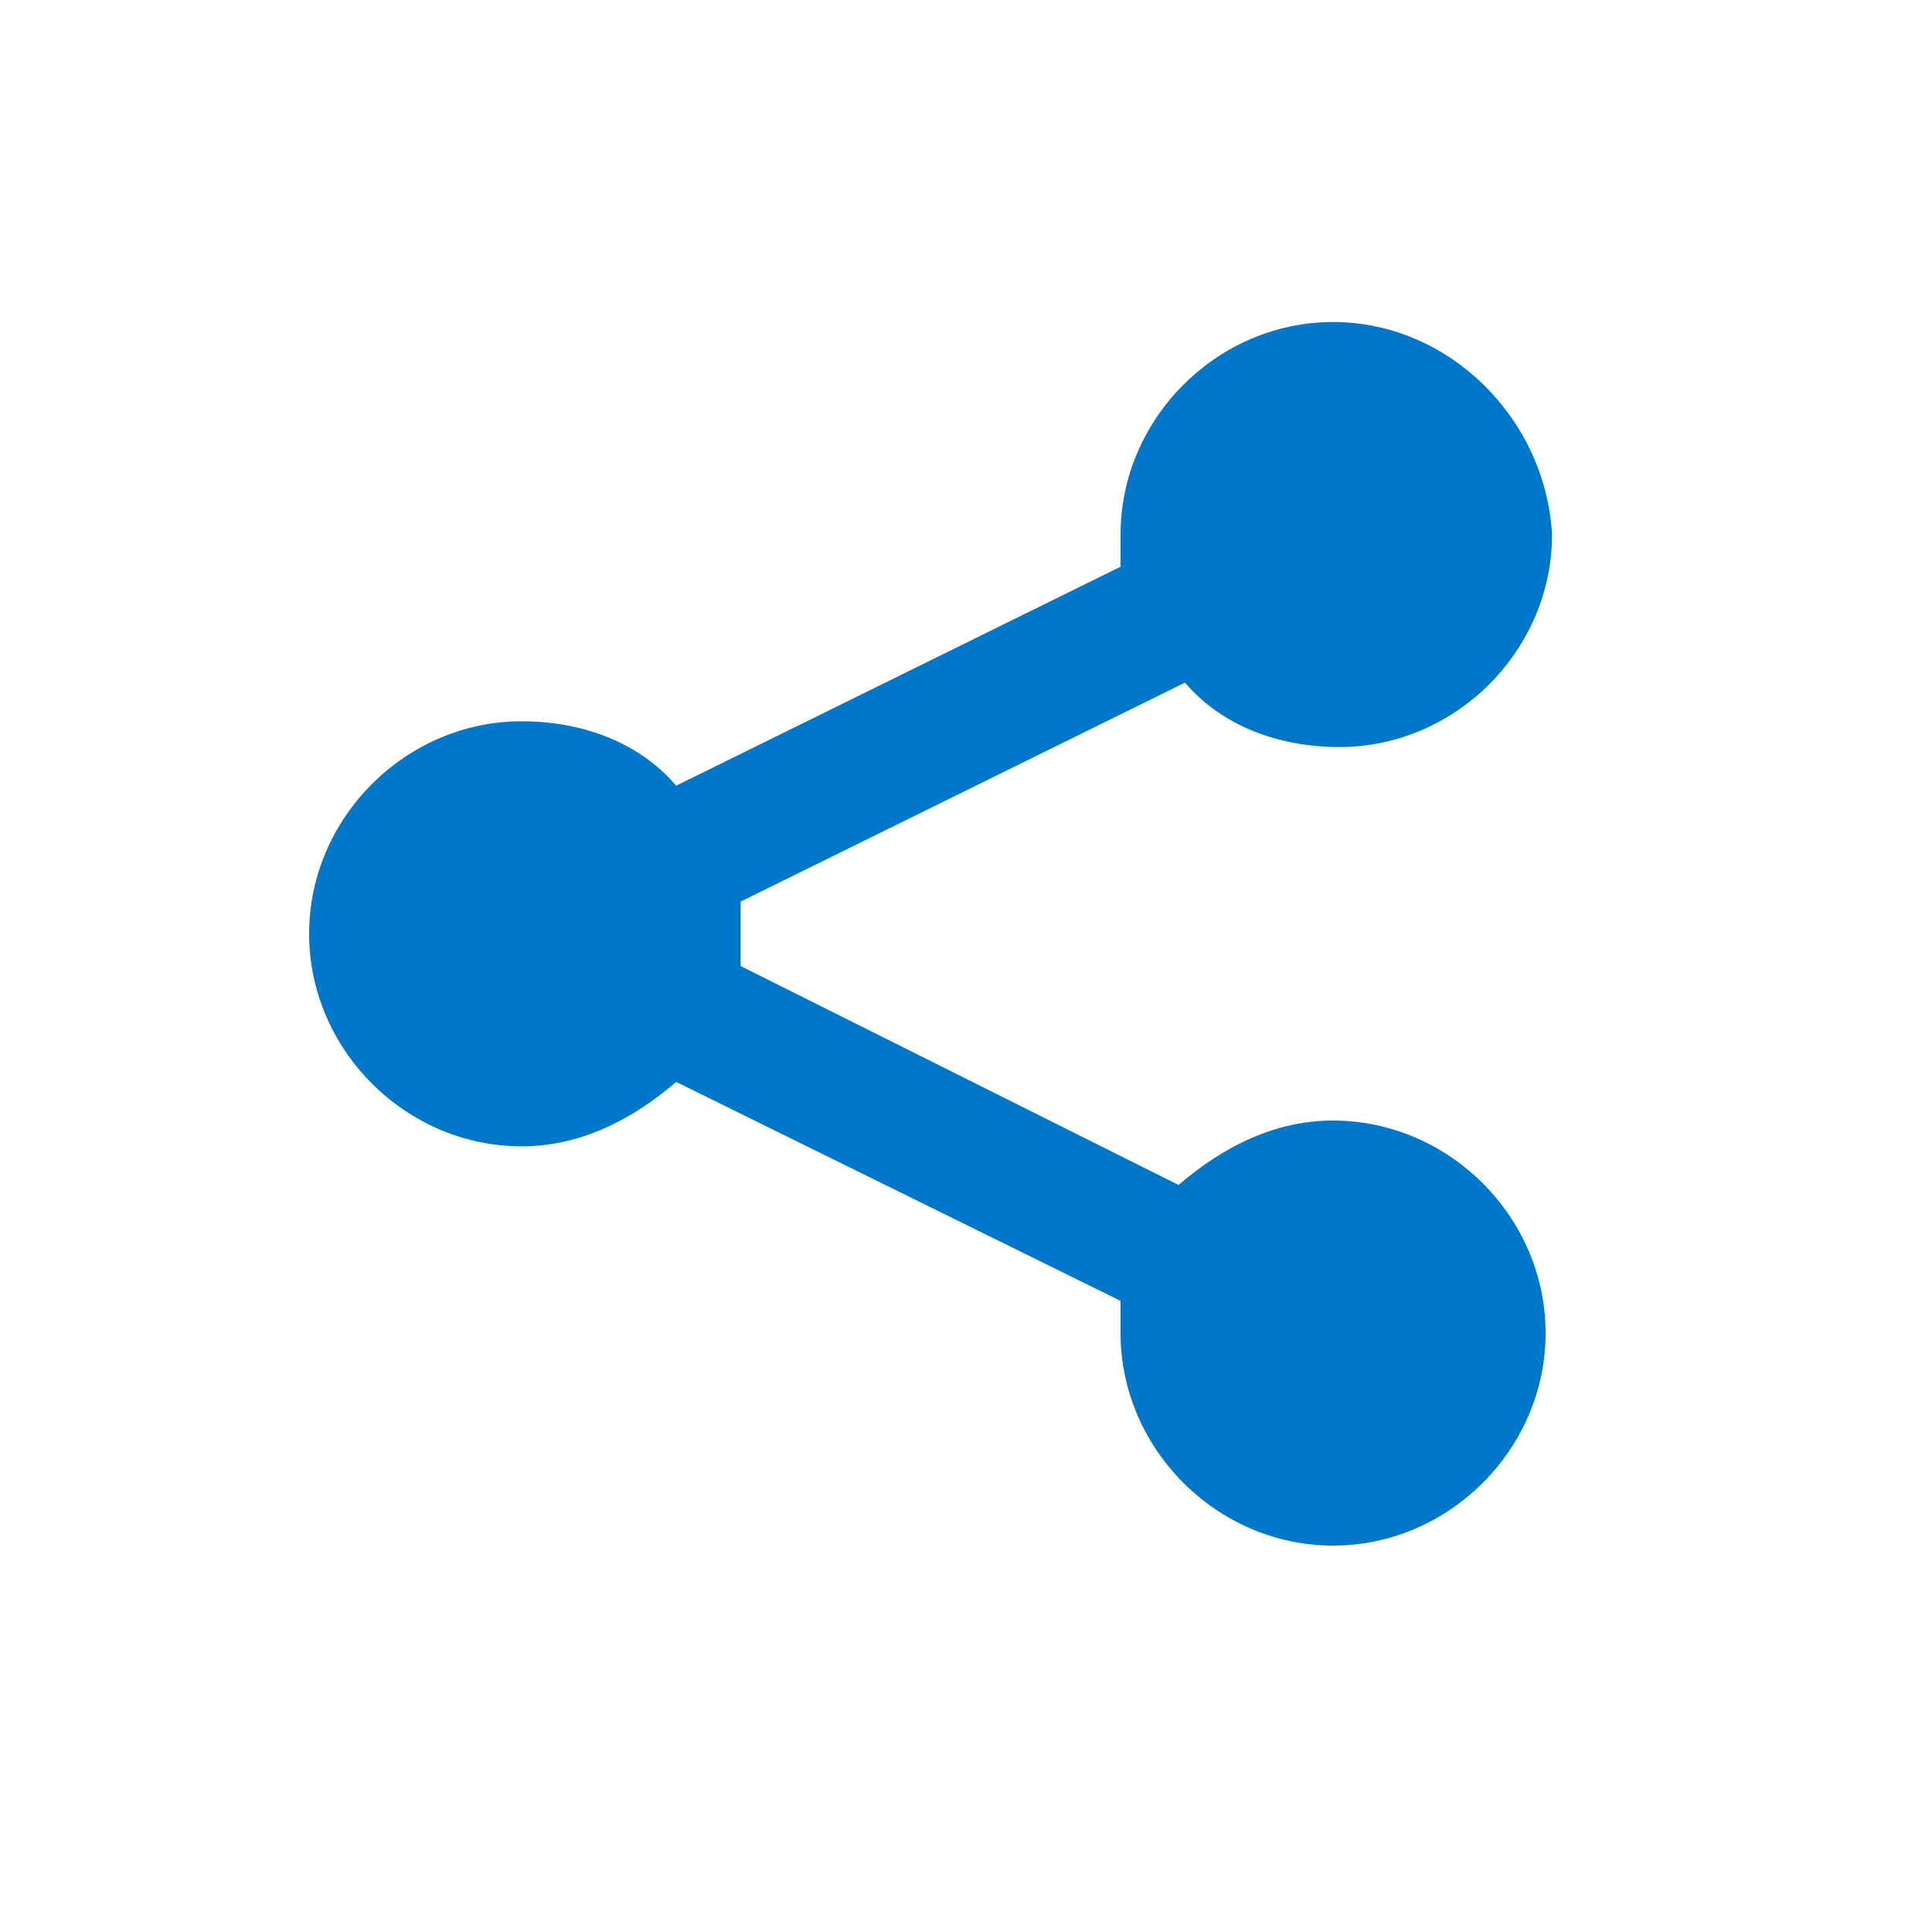
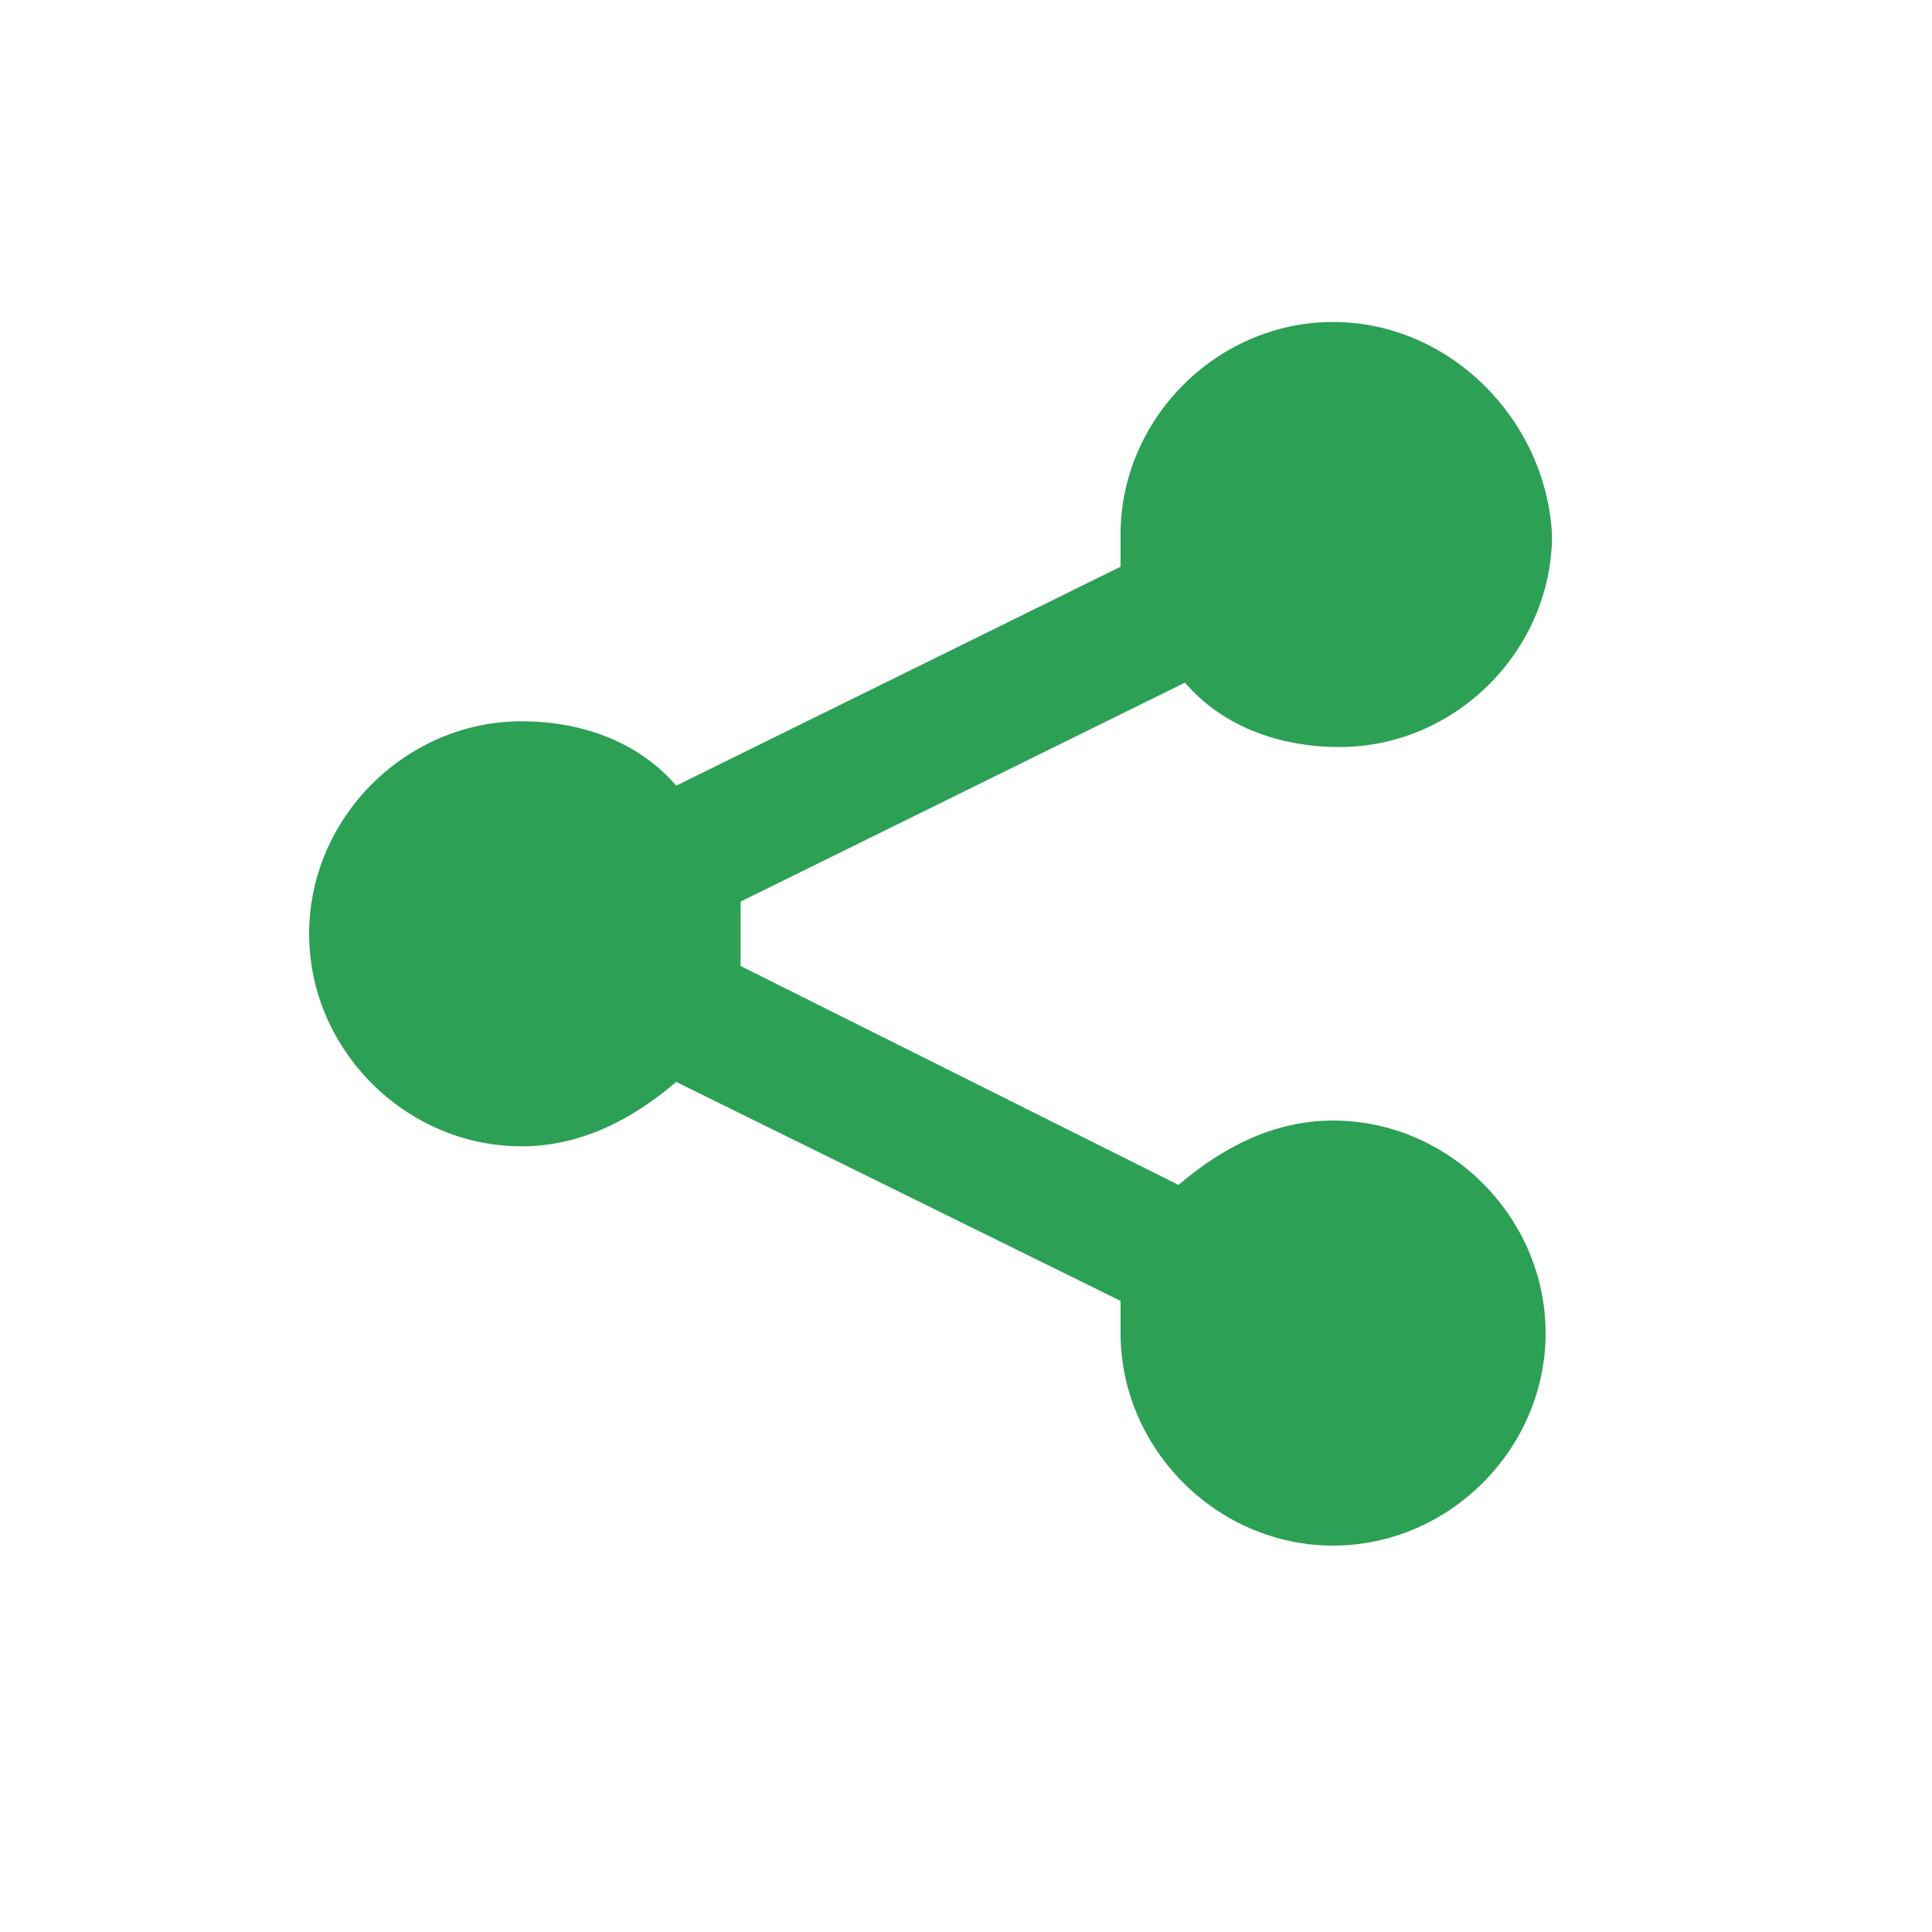
<svg xmlns="http://www.w3.org/2000/svg" version="1.1" id="layer" x="0px" y="0px" viewBox="0 0 30 30" style="enable-background:new 0 0 30 30;" xml:space="preserve">
  <style type="text/css">
- 	.st0{fill:#0077C8;}
+ 	.st0{fill:#2CA055;}
</style>
  <path id="a_1_" class="st0" d="M20.7,17.4c-0.9,0-1.7,0.4-2.4,1L11.5,15c0-0.2,0-0.3,0-0.5c0-0.2,0-0.3,0-0.5l6.9-3.4  c0.6,0.7,1.5,1,2.4,1c1.8,0,3.3-1.5,3.3-3.3C24,6.5,22.5,5,20.7,5c-1.8,0-3.3,1.5-3.3,3.3c0,0.2,0,0.3,0,0.5l-6.9,3.4  c-0.6-0.7-1.5-1-2.4-1c-1.8,0-3.3,1.5-3.3,3.3c0,1.8,1.5,3.3,3.3,3.3c0.9,0,1.7-0.4,2.4-1l6.9,3.4c0,0.2,0,0.3,0,0.5  c0,1.8,1.5,3.3,3.3,3.3c1.8,0,3.3-1.5,3.3-3.3C24,18.9,22.5,17.4,20.7,17.4z" />
</svg>
